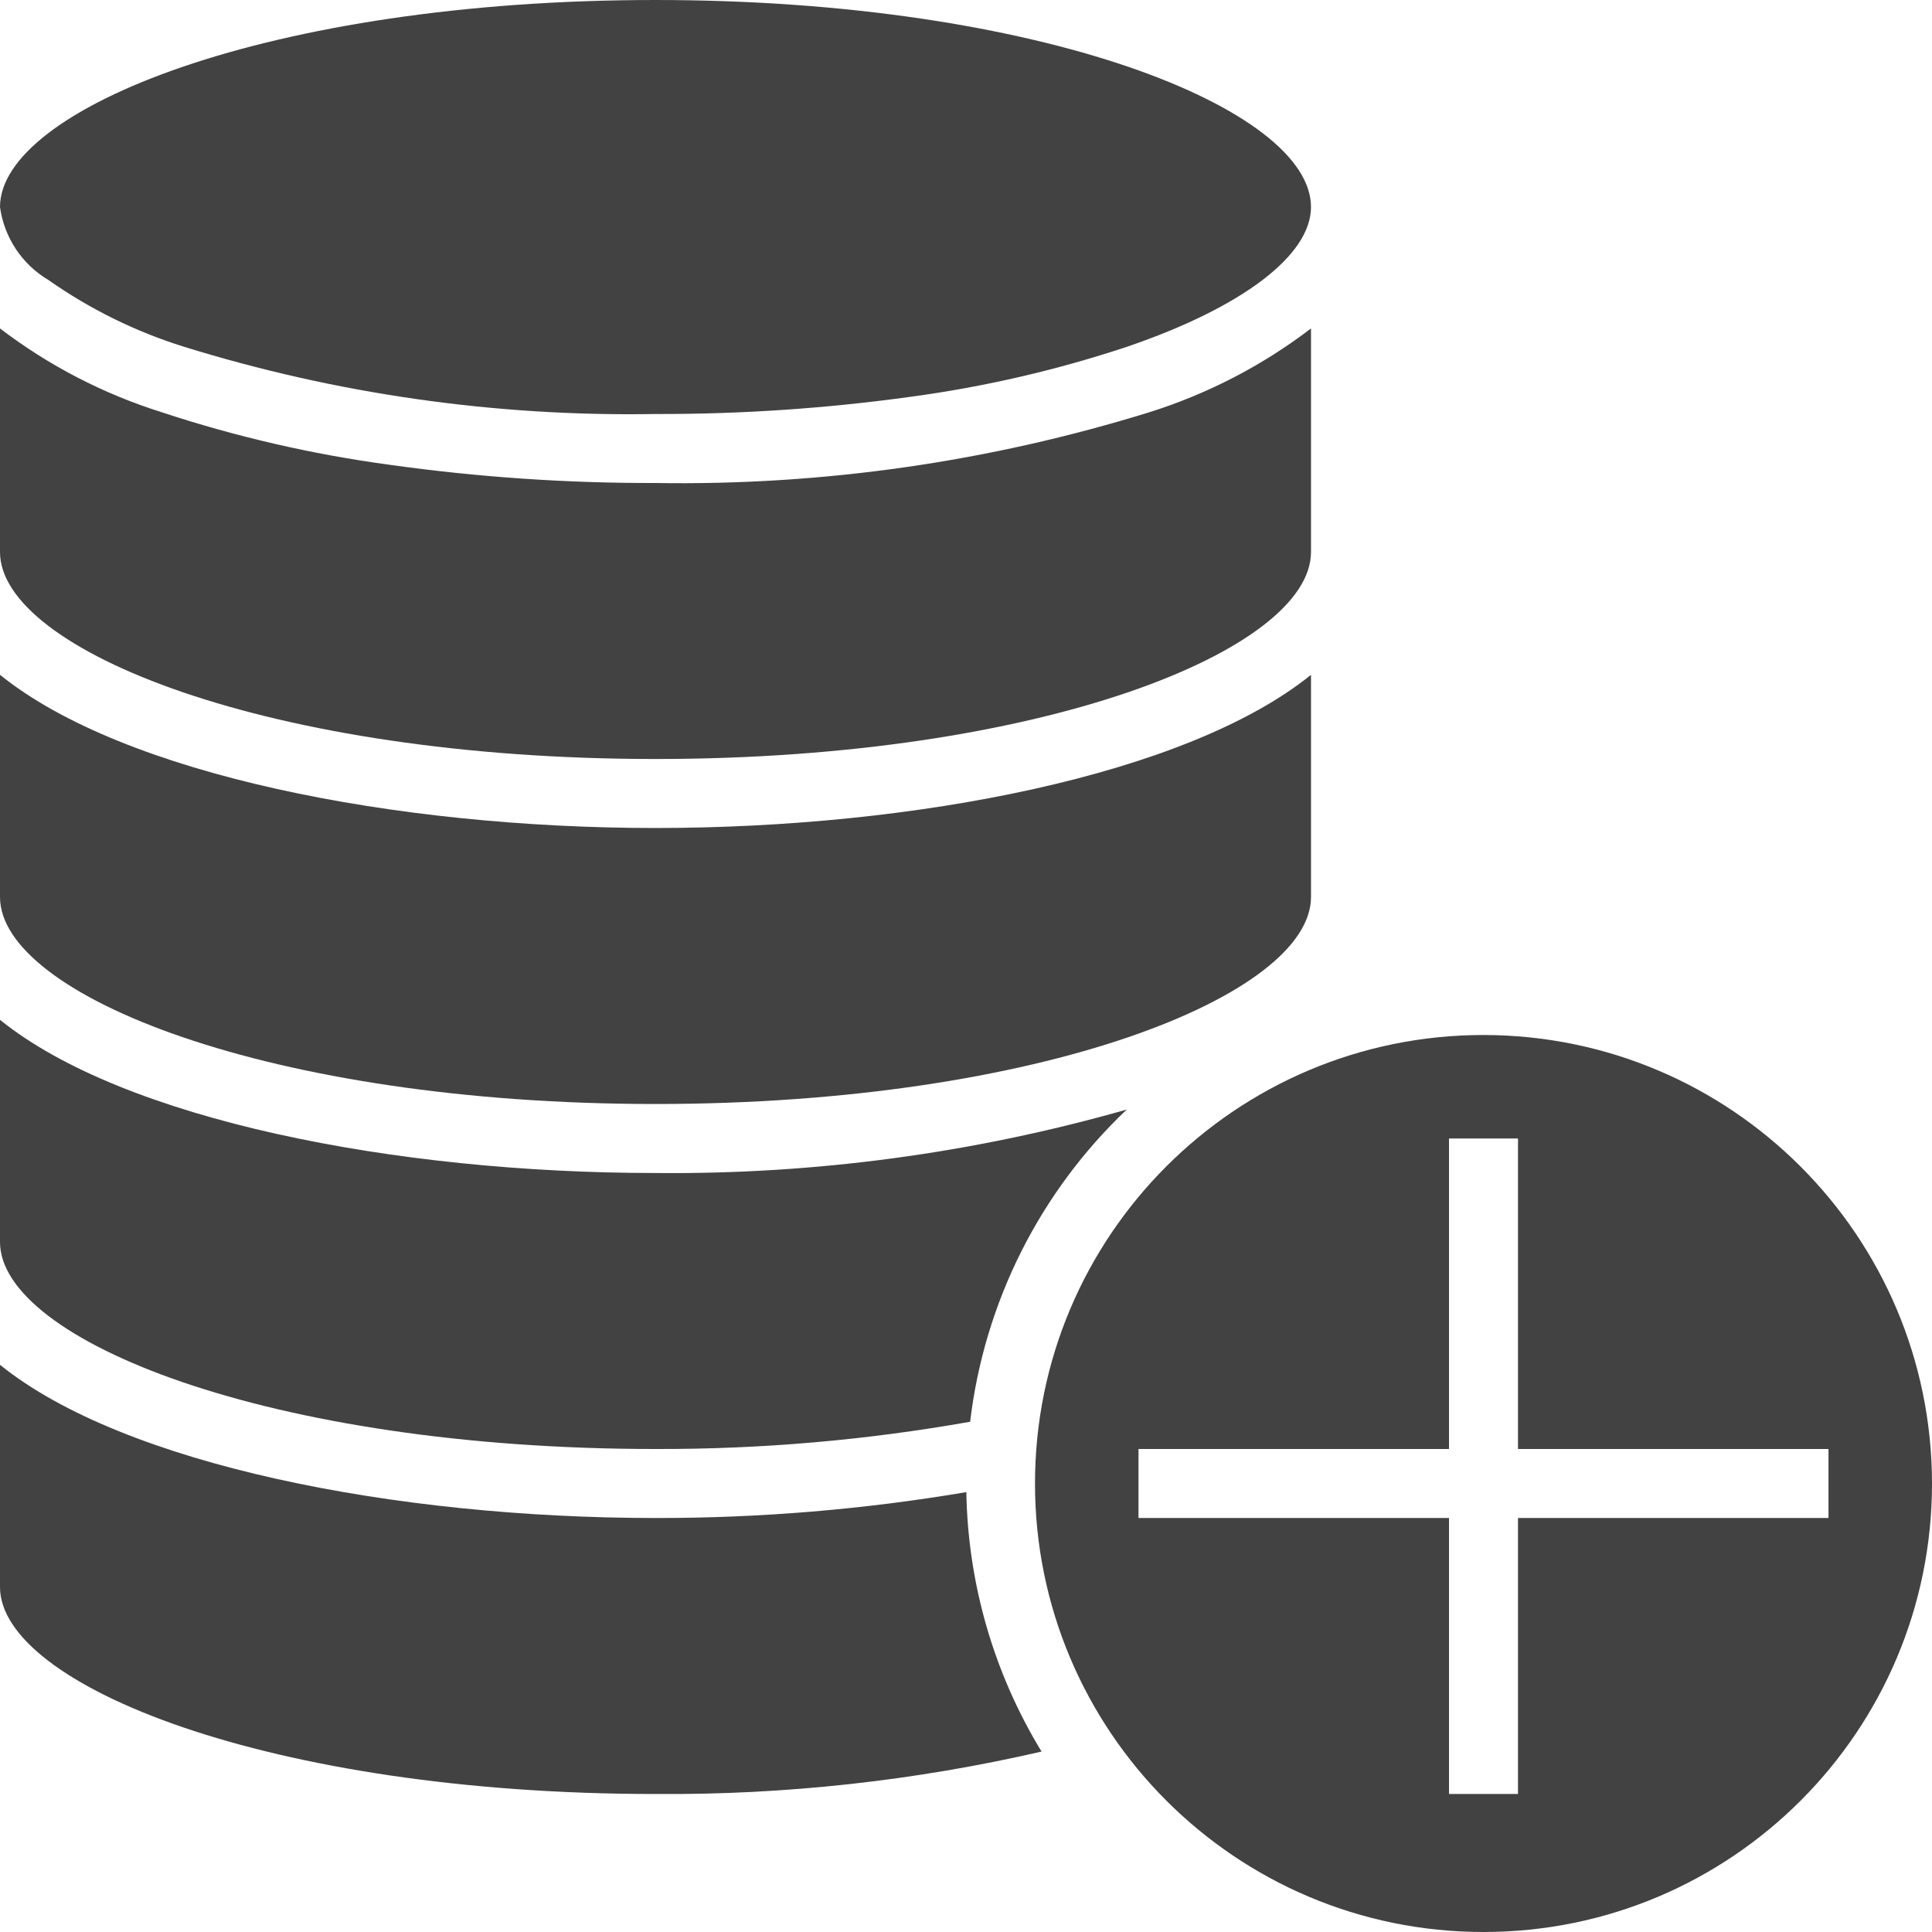
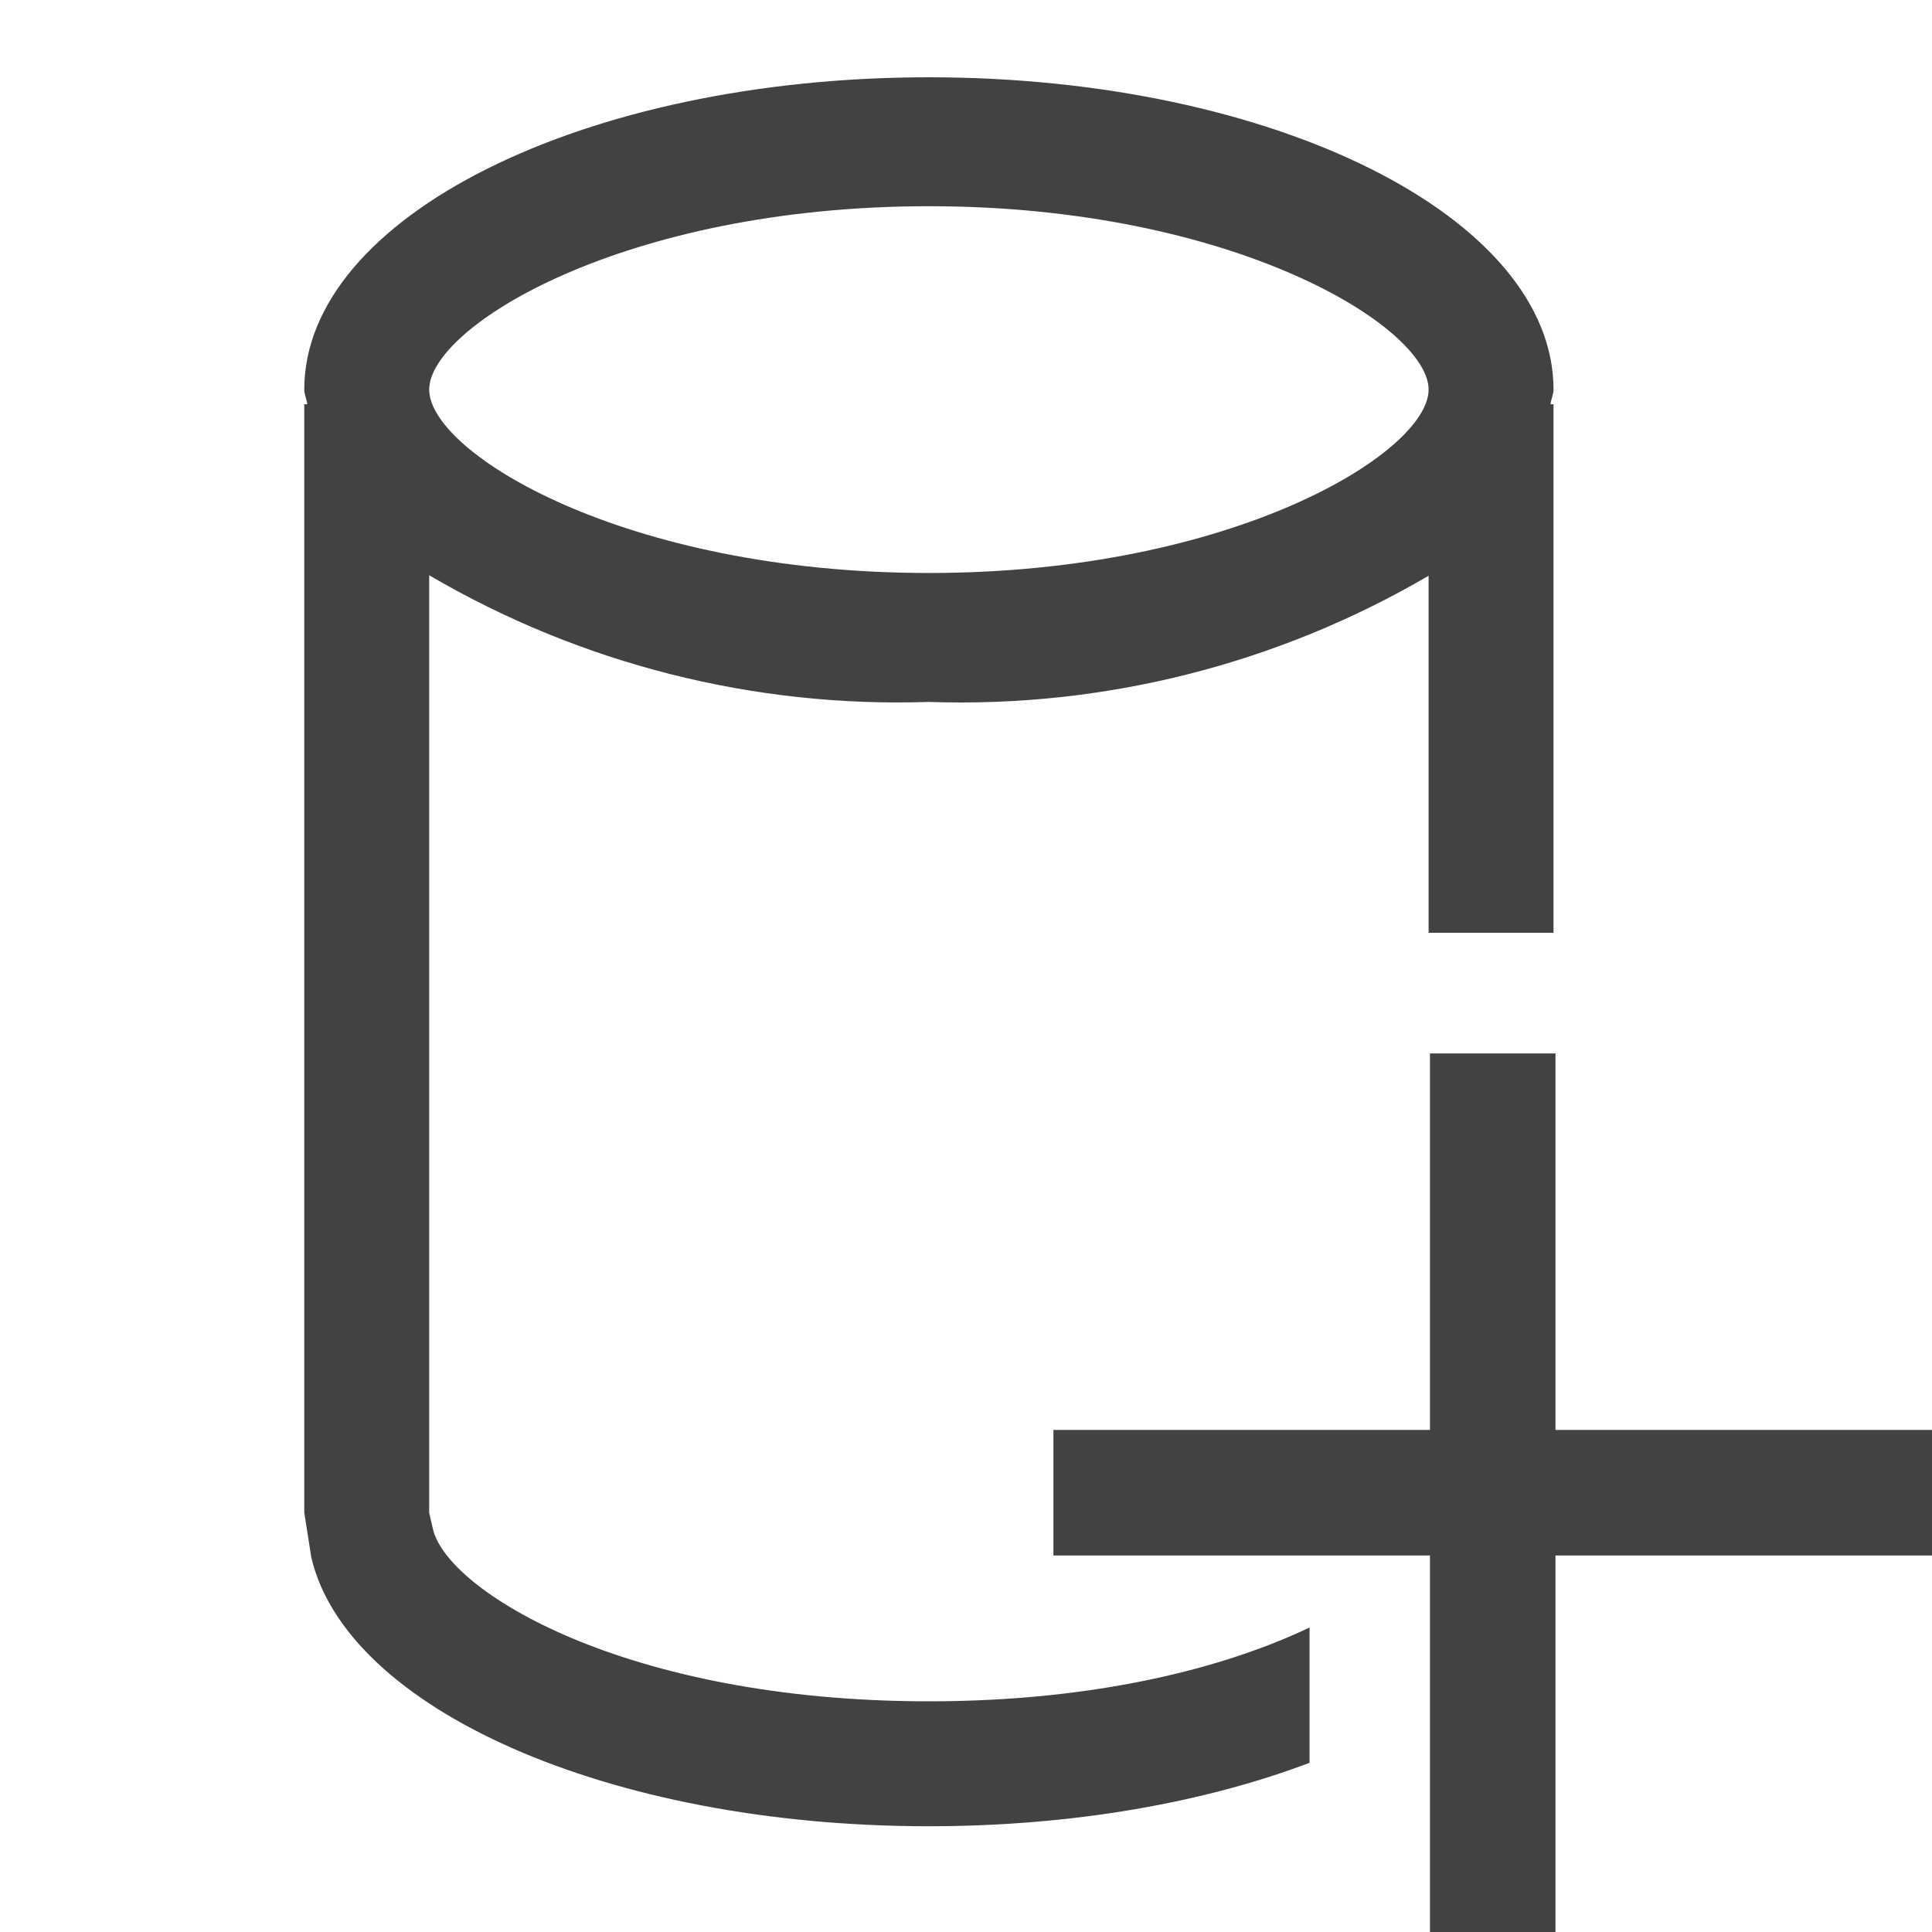
- <svg xmlns="http://www.w3.org/2000/svg" viewBox="0 0 448 448" style="enable-background:new 0 0 448 448;" xml:space="preserve">
-   <g>
-     <path fill="#424242" d="m11.281 64.961c9.59 6.738 20.168 11.949 31.359 15.438 35.395 10.977 72.309 16.242 109.359 15.602 19.801.055 39.586-1.285 59.199-4 17.047-2.293 33.84-6.18 50.16-11.602 26.719-9.117 42.641-21.199 42.641-32.398 0-22.719-62.398-48-152-48s-152 25.281-152 48c.969 7.082 5.125 13.328 11.281 16.961zm0 0" />
-     <path fill="#424242" d="m152 176c89.602 0 152-25.281 152-48v-51.84c-11.281 8.613-23.977 15.191-37.52 19.441-37.055 11.484-75.691 17.023-114.48 16.398-20.66.055-41.301-1.363-61.762-4.238-17.906-2.426-35.555-6.5-52.719-12.16-13.543-4.25-26.238-10.828-37.52-19.441v51.84c0 22.719 62.398 48 152 48zm0 0" />
-     <path fill="#424242" d="m152 256c89.602 0 152-25.281 152-48v-51.52c-28.719 23.199-91.762 35.52-152 35.52s-123.281-12.32-152-35.52v51.52c0 22.719 62.398 48 152 48zm0 0" />
-     <path fill="#424242" d="m344 240c-57.438 0-104 46.562-104 104s46.562 104 104 104 104-46.562 104-104c-.055-57.414-46.586-103.945-104-104zm8 112v64h-16v-64h-72v-16h72v-72h16v72h72v16zm0 0" />
-     <path fill="#424242" d="m152 352c-60.238 0-123.281-12.32-152-35.52v51.52c0 22.719 62.398 48 152 48 30.121.227 60.168-3.078 89.52-9.84-11.059-18.145-17.078-38.914-17.441-60.16-23.812 4.027-47.926 6.035-72.078 6zm0 0" />
-     <path fill="#424242" d="m152 336c24.461.07 48.875-2.047 72.961-6.32 3.273-27.637 16.125-53.254 36.32-72.398-35.531 10.129-72.336 15.086-109.281 14.719-60.238 0-123.281-12.32-152-35.52v51.52c0 22.719 62.398 48 152 48zm0 0" />
-   </g>
+ <svg xmlns="http://www.w3.org/2000/svg" version="1.1" width="250" height="250" id="svg4">
+   <defs id="defs8" />
+   <path id="path2-3" style="fill:#424242;fill-opacity:1;stroke-width:16.241" d="m 185.036,136.313 v 48.723 h -48.723 v 16.241 h 48.723 V 250 h 16.241 V 201.277 H 250 V 185.036 H 201.277 V 136.313 Z M 120.199,10 c -44.633,0 -80.828,18.09 -80.828,40.414 0,0.647 0.324,1.244 0.389,1.891 H 39.371 V 195.725 l 0.906,5.771 c 4.526,19.56 38.36,34.82 79.922,34.82 18.621,0 35.68,-3.07 49.258,-8.211 v -17.508 c -10.953,5.225 -27.634,9.553 -49.258,9.553 -39.298,0 -62.319,-14.289 -64.178,-22.291 l -0.484,-2.117 v -0.066 -121.24 c 19.568,11.473 41.991,17.158 64.662,16.393 22.665,0.785 45.087,-4.878 64.662,-16.328 v 46.199 h 16.164 V 52.305 h -0.387 c 0.065,-0.647 0.387,-1.244 0.387,-1.891 C 201.025,28.09 164.832,10 120.199,10 Z m 0,16.684 c 39.476,0 64.662,15.648 64.662,23.73 0,8.083 -25.186,23.73 -64.662,23.73 -39.476,0 -64.662,-15.583 -64.662,-23.73 0,-8.147 25.186,-23.73 64.662,-23.73 z m 65.5,110.256 v 48.098 h 15.326 v -48.098 z m 0,64.338 v 18.58 c 7.738,-5.297 12.85,-11.568 14.422,-18.361 l 0.035,-0.219 z" />
</svg>
